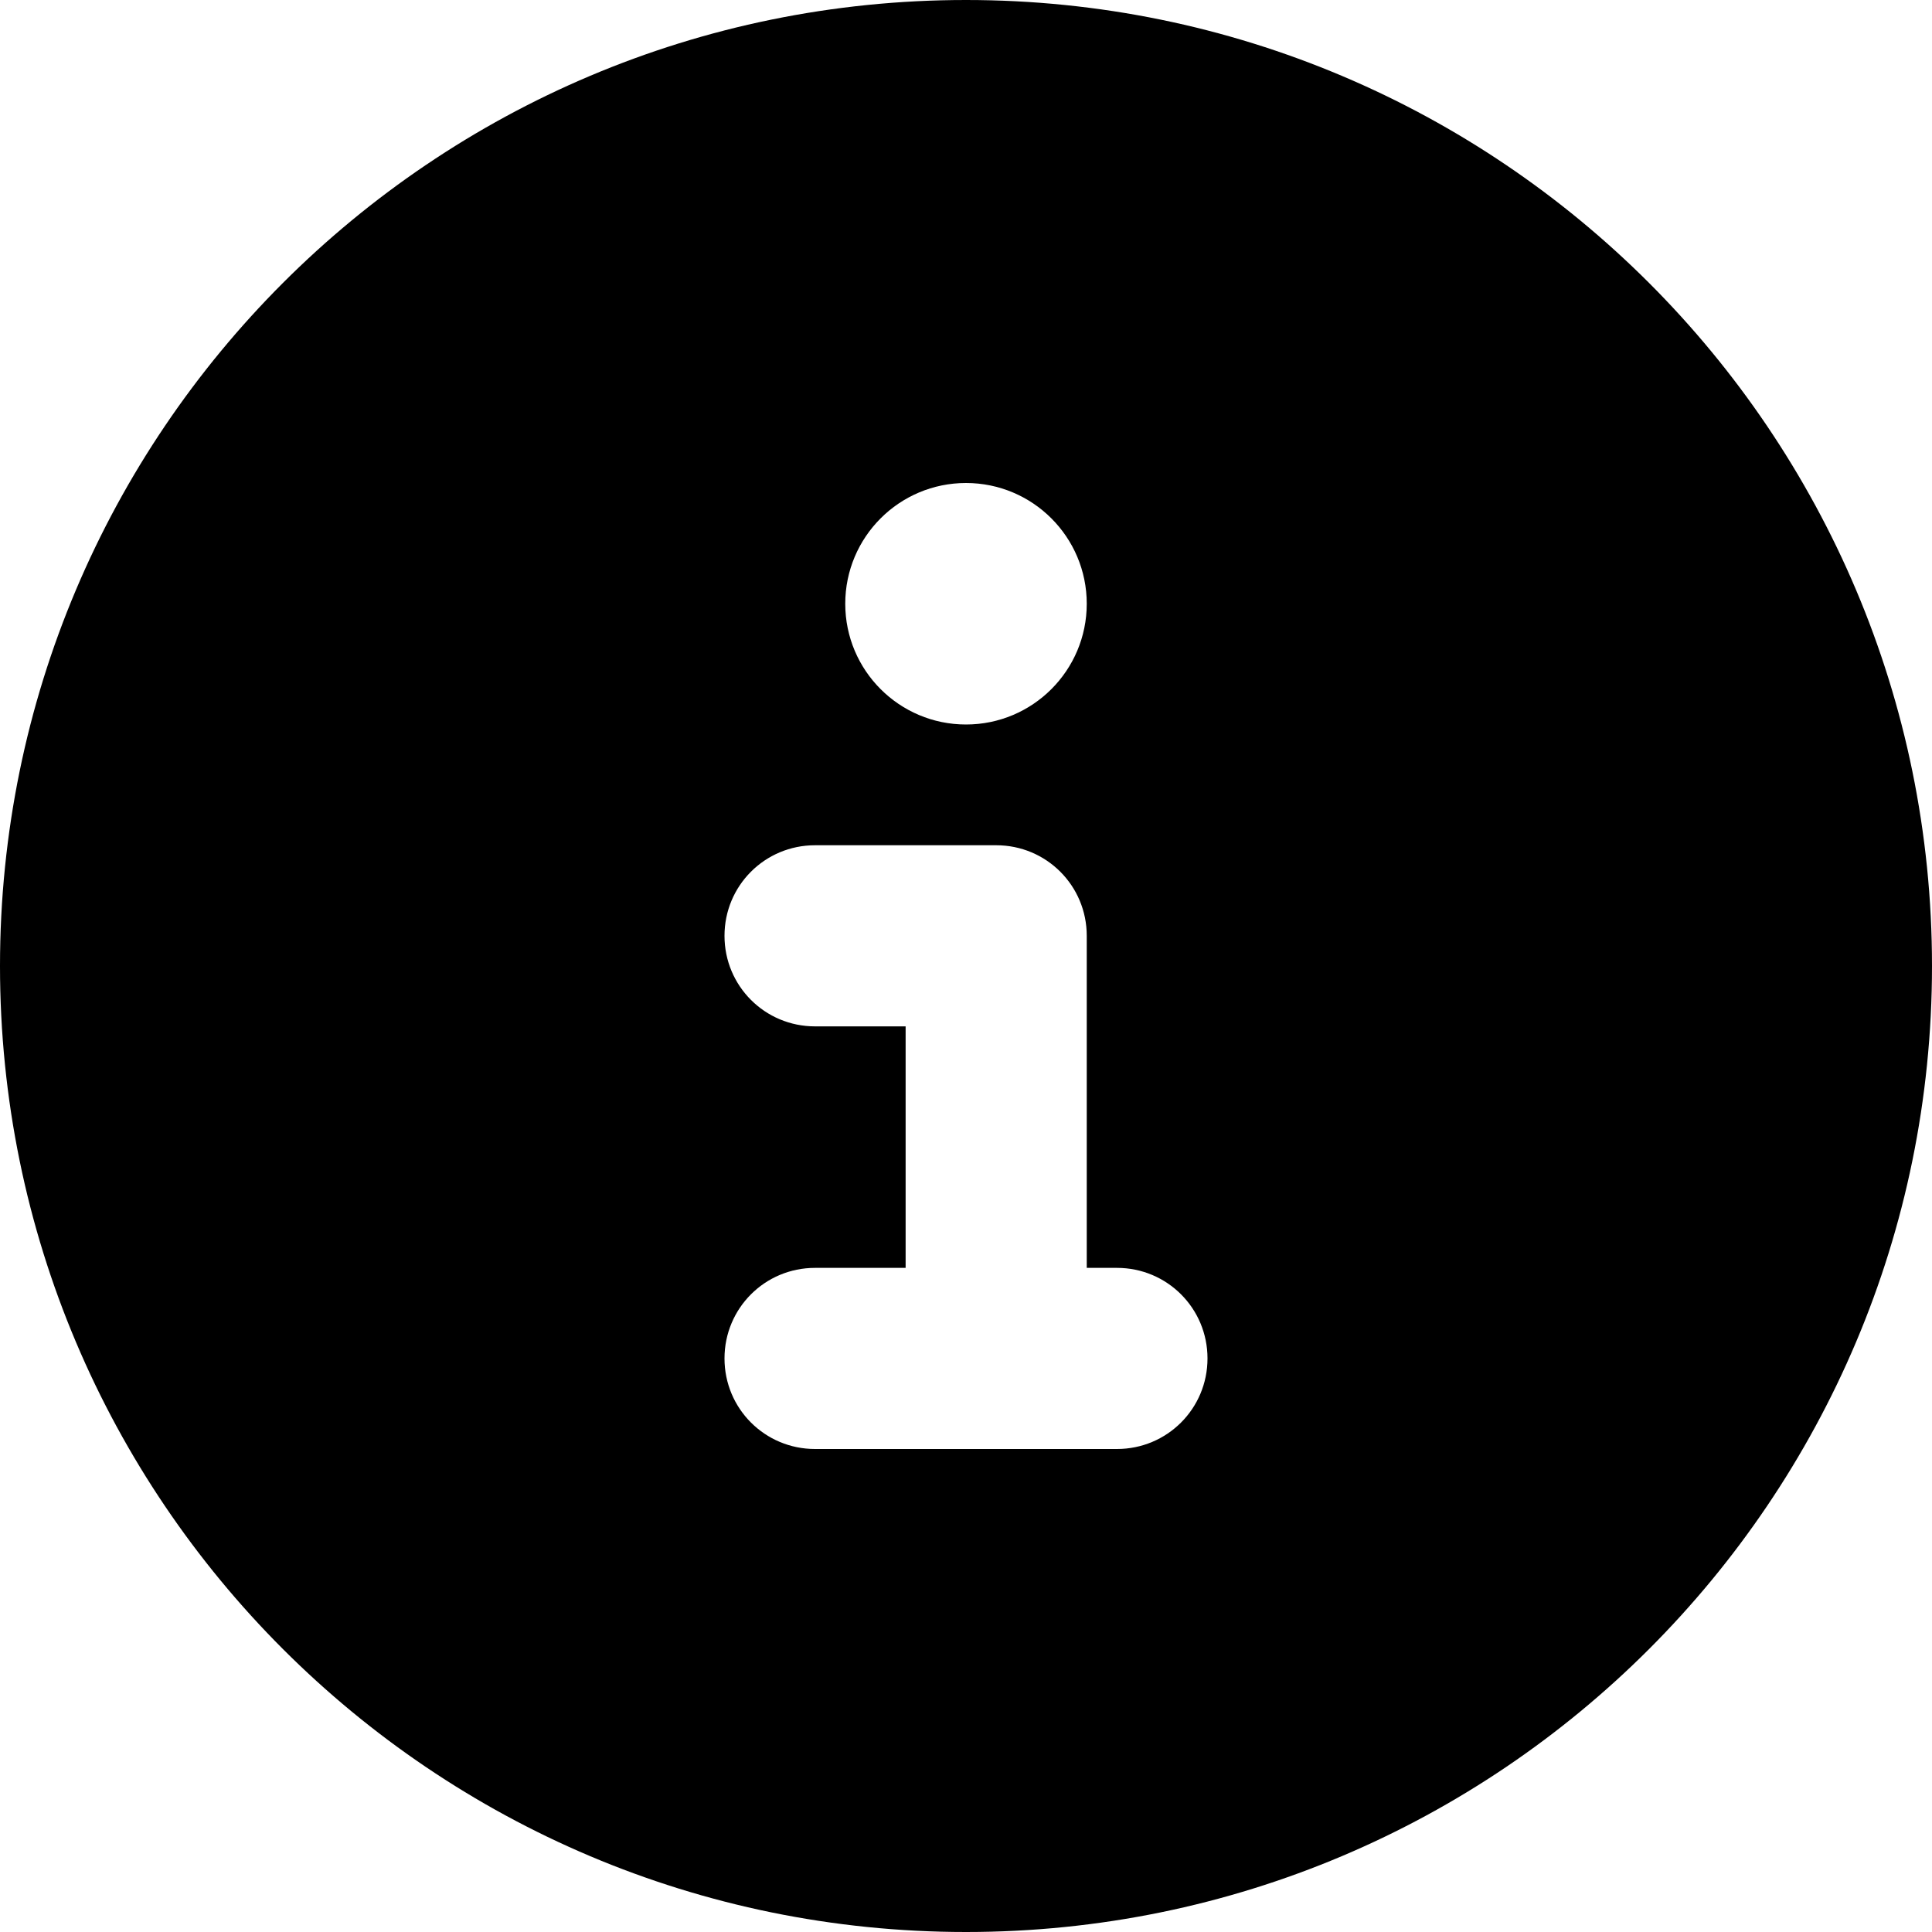
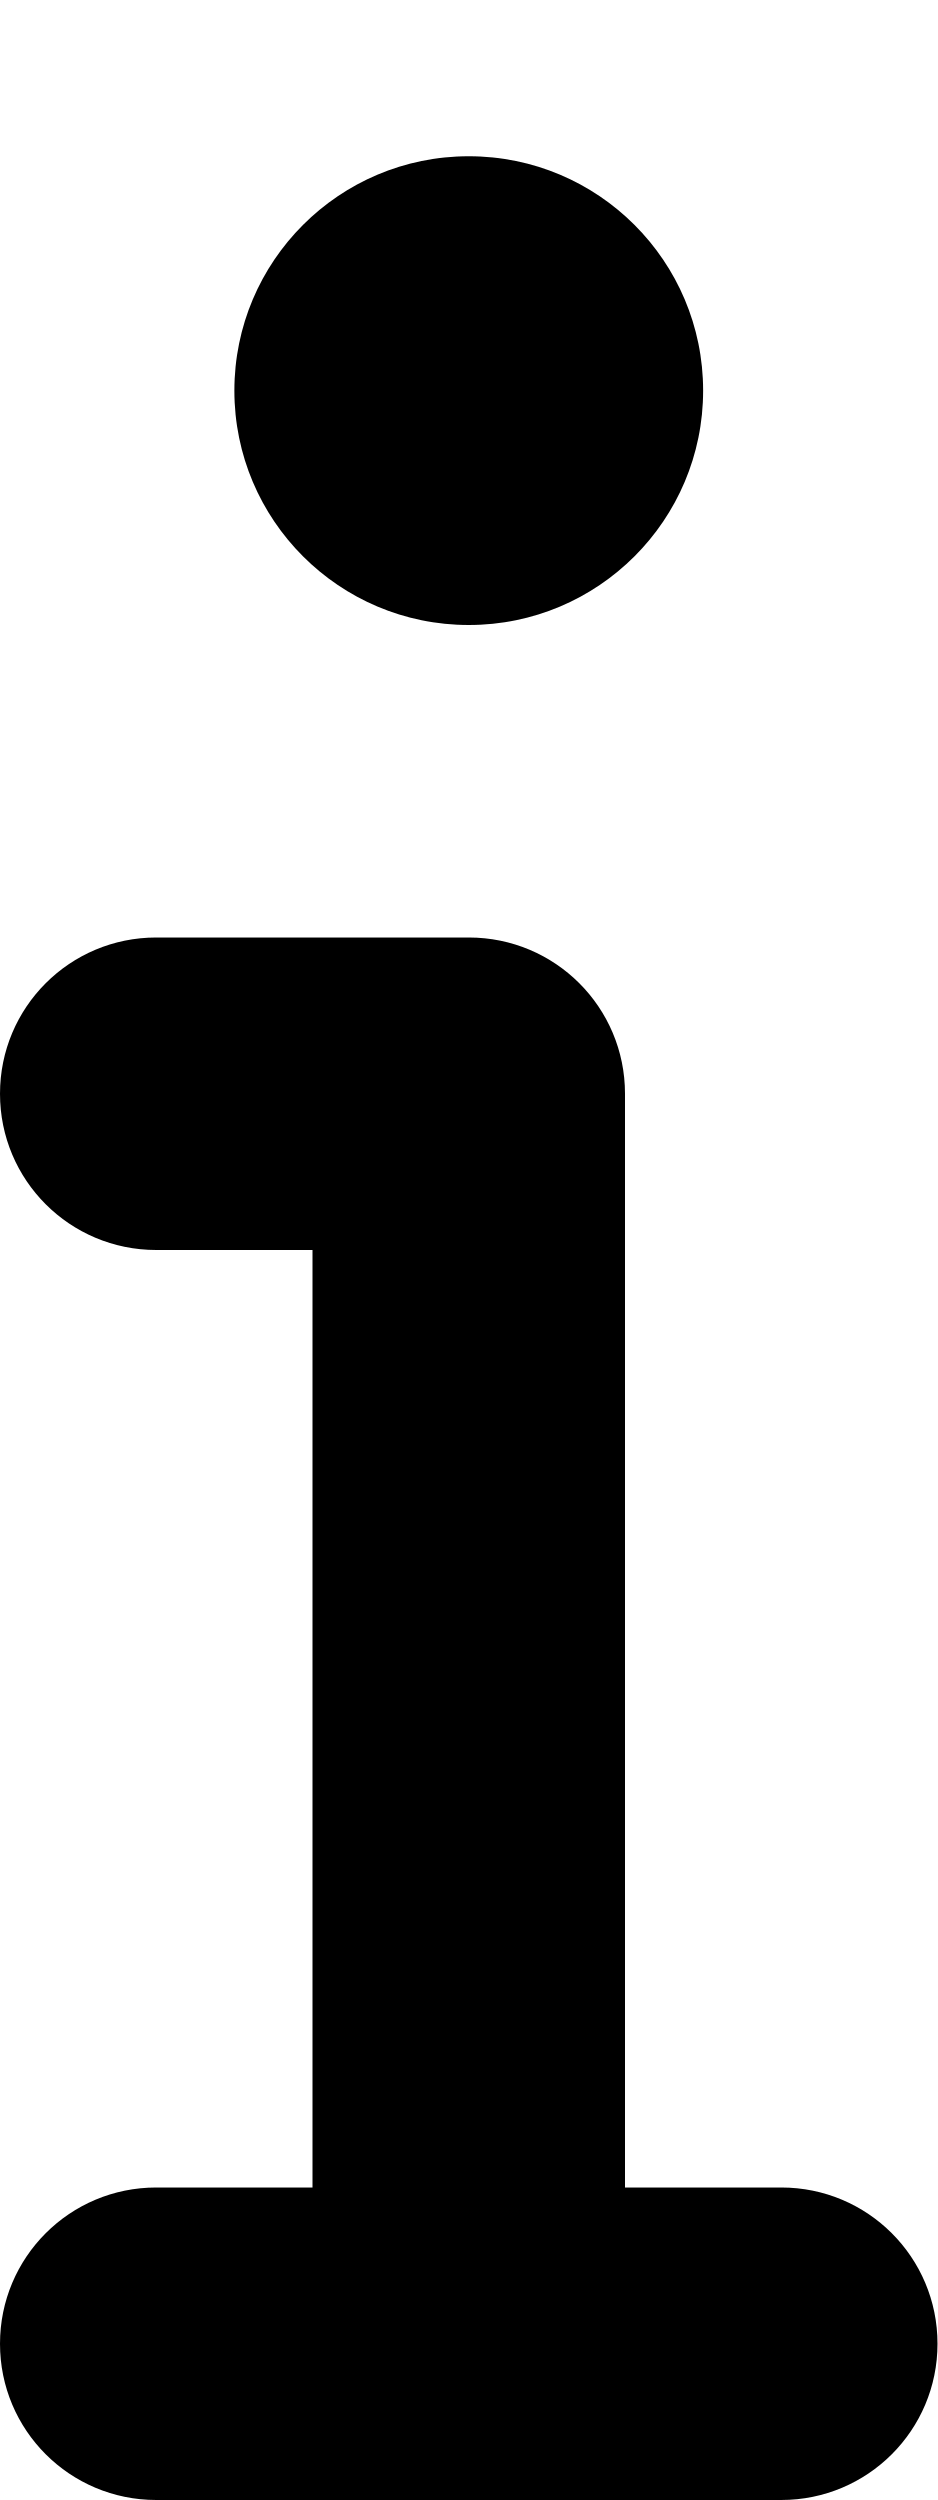
- <svg xmlns="http://www.w3.org/2000/svg" viewBox="0 0 512 512" fill="currentColor">
-   <path d="M256 512A256 256 0 1 0 256 0a256 256 0 1 0 0 512zM216 336l24 0 0-64-24 0c-13.3 0-24-10.7-24-24s10.7-24 24-24l48 0c13.3 0 24 10.7 24 24l0 88 8 0c13.3 0 24 10.7 24 24s-10.7 24-24 24l-80 0c-13.3 0-24-10.7-24-24s10.7-24 24-24zm40-208a32 32 0 1 1 0 64 32 32 0 1 1 0-64z" />
+ <svg xmlns="http://www.w3.org/2000/svg" viewBox="0 0 192 512" fill="currentColor">
+   <path d="M48 80a48 48 0 1 1 96 0A48 48 0 1 1 48 80zM0 224c0-17.7 14.3-32 32-32l64 0c17.7 0 32 14.3 32 32l0 224 32 0c17.7 0 32 14.3 32 32s-14.3 32-32 32L32 512c-17.7 0-32-14.3-32-32s14.3-32 32-32l32 0 0-192-32 0c-17.7 0-32-14.3-32-32z" />
</svg>
